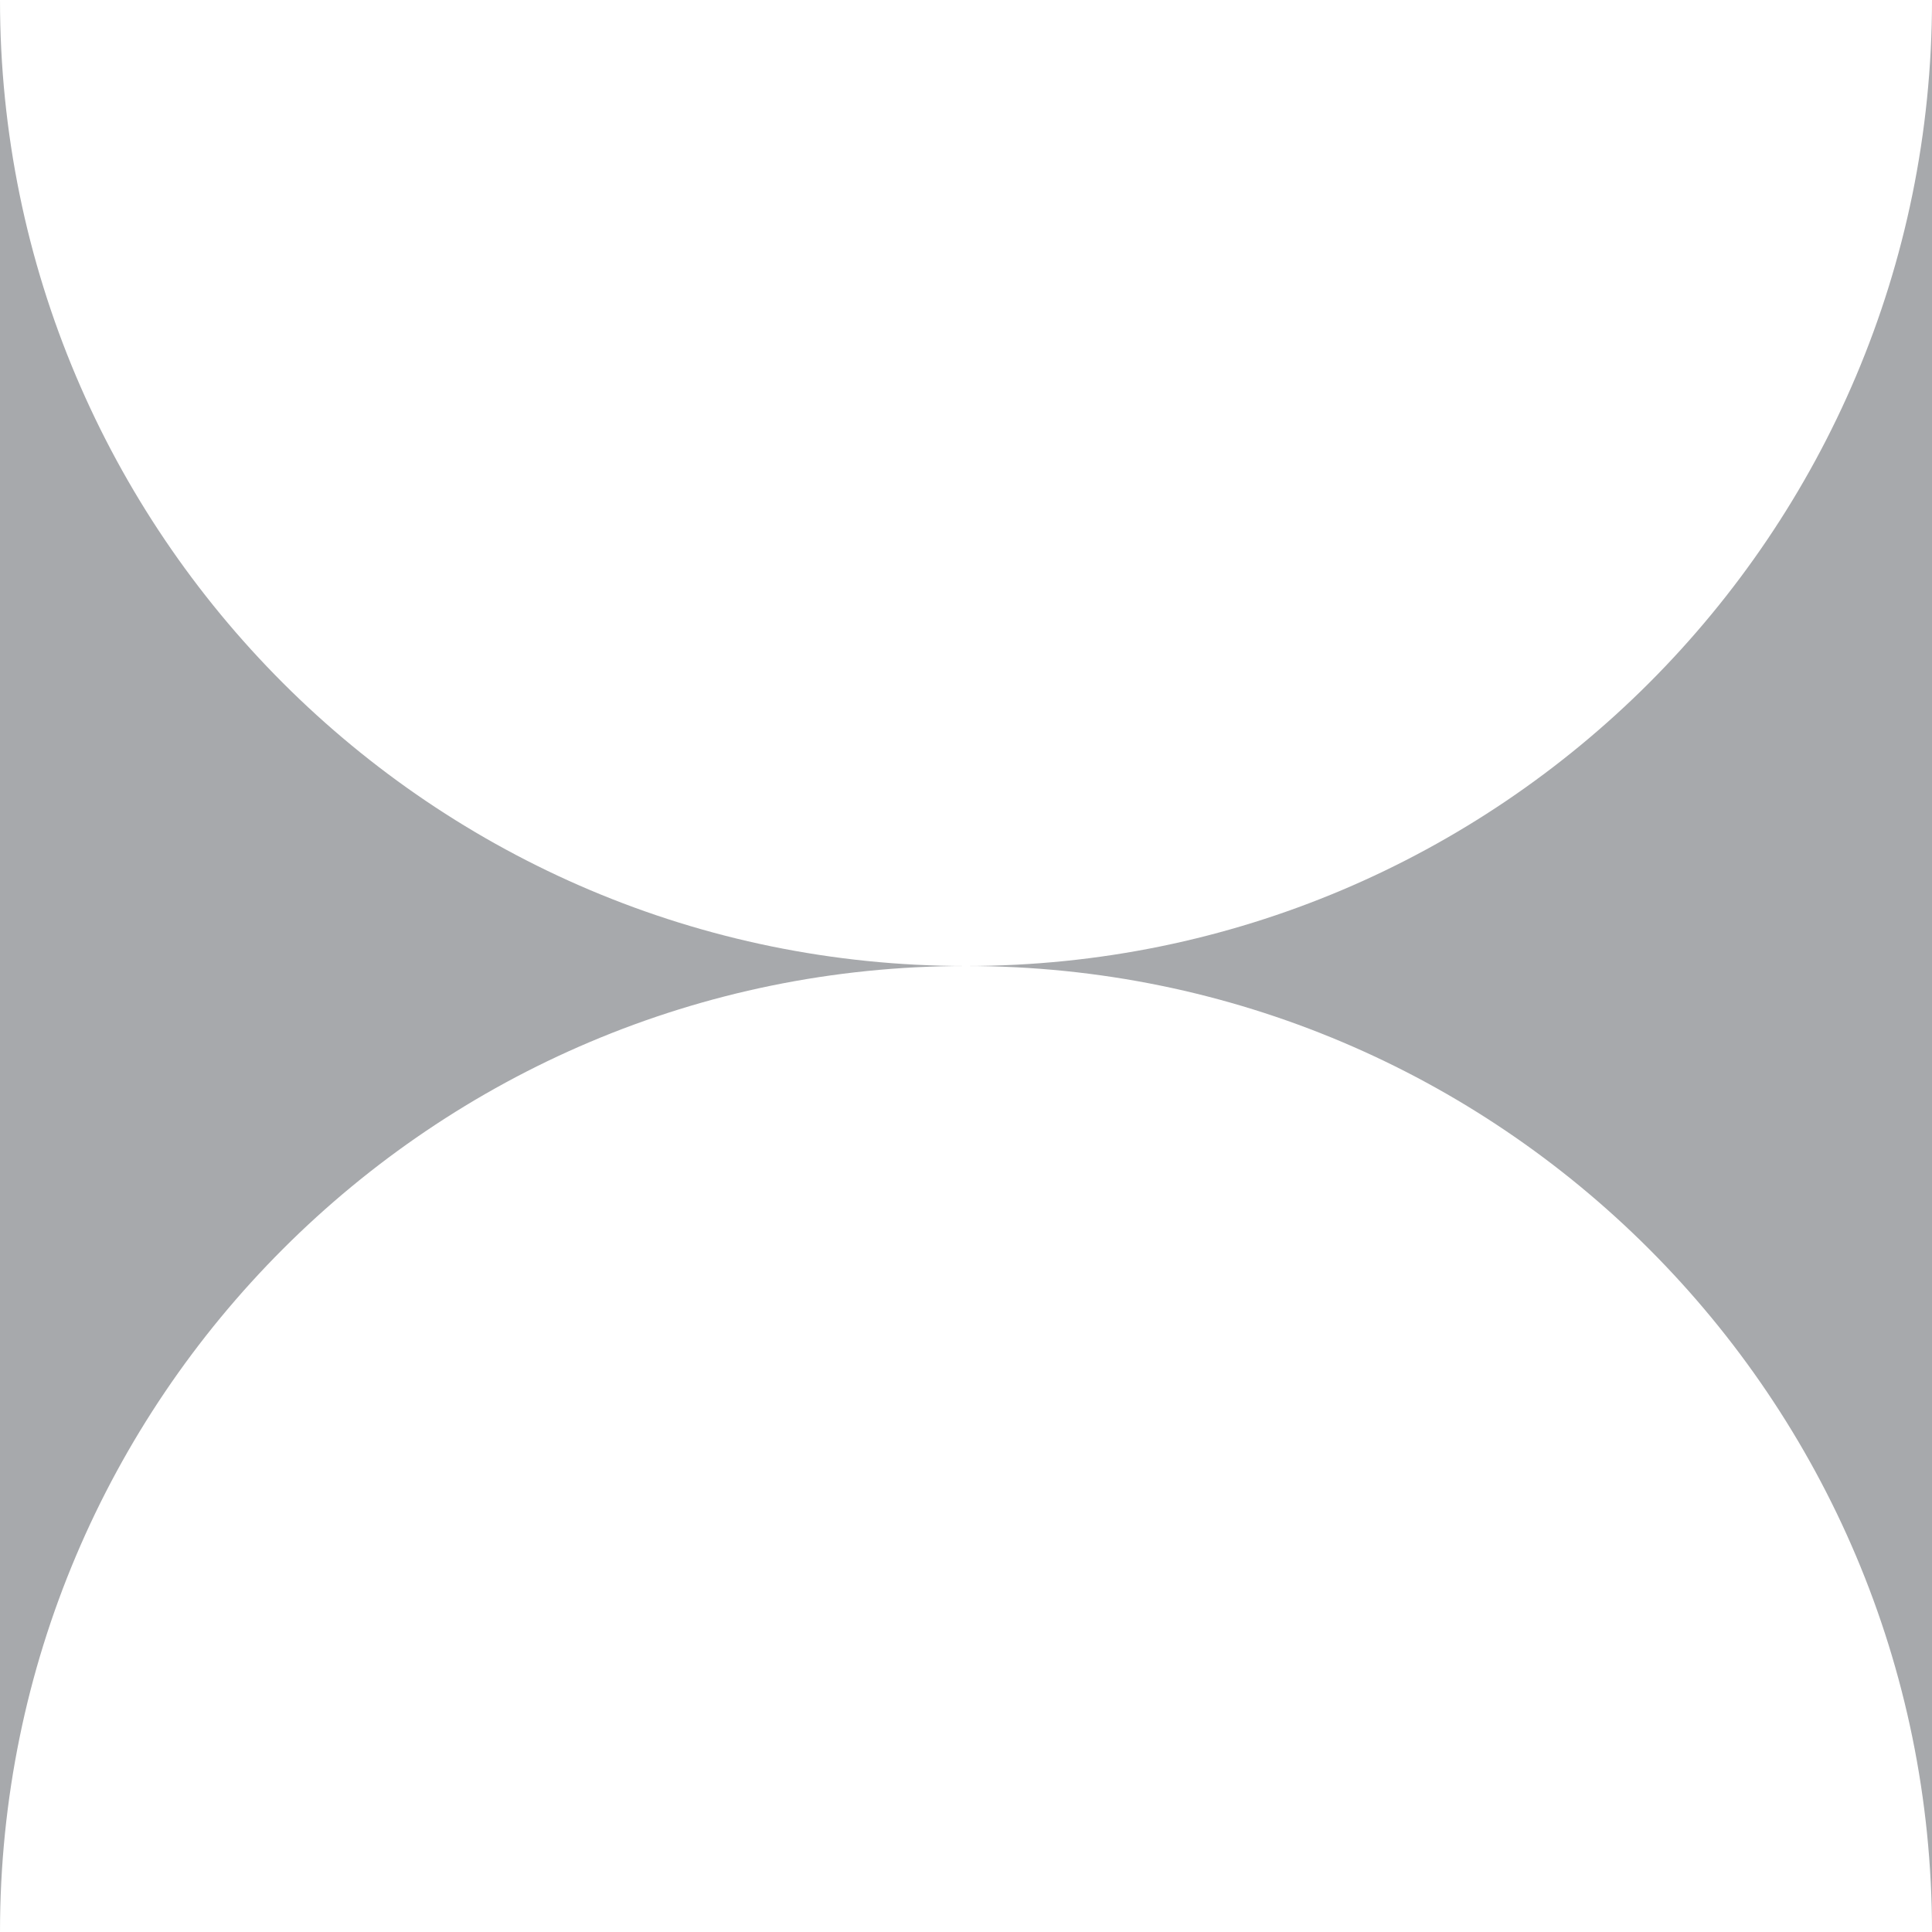
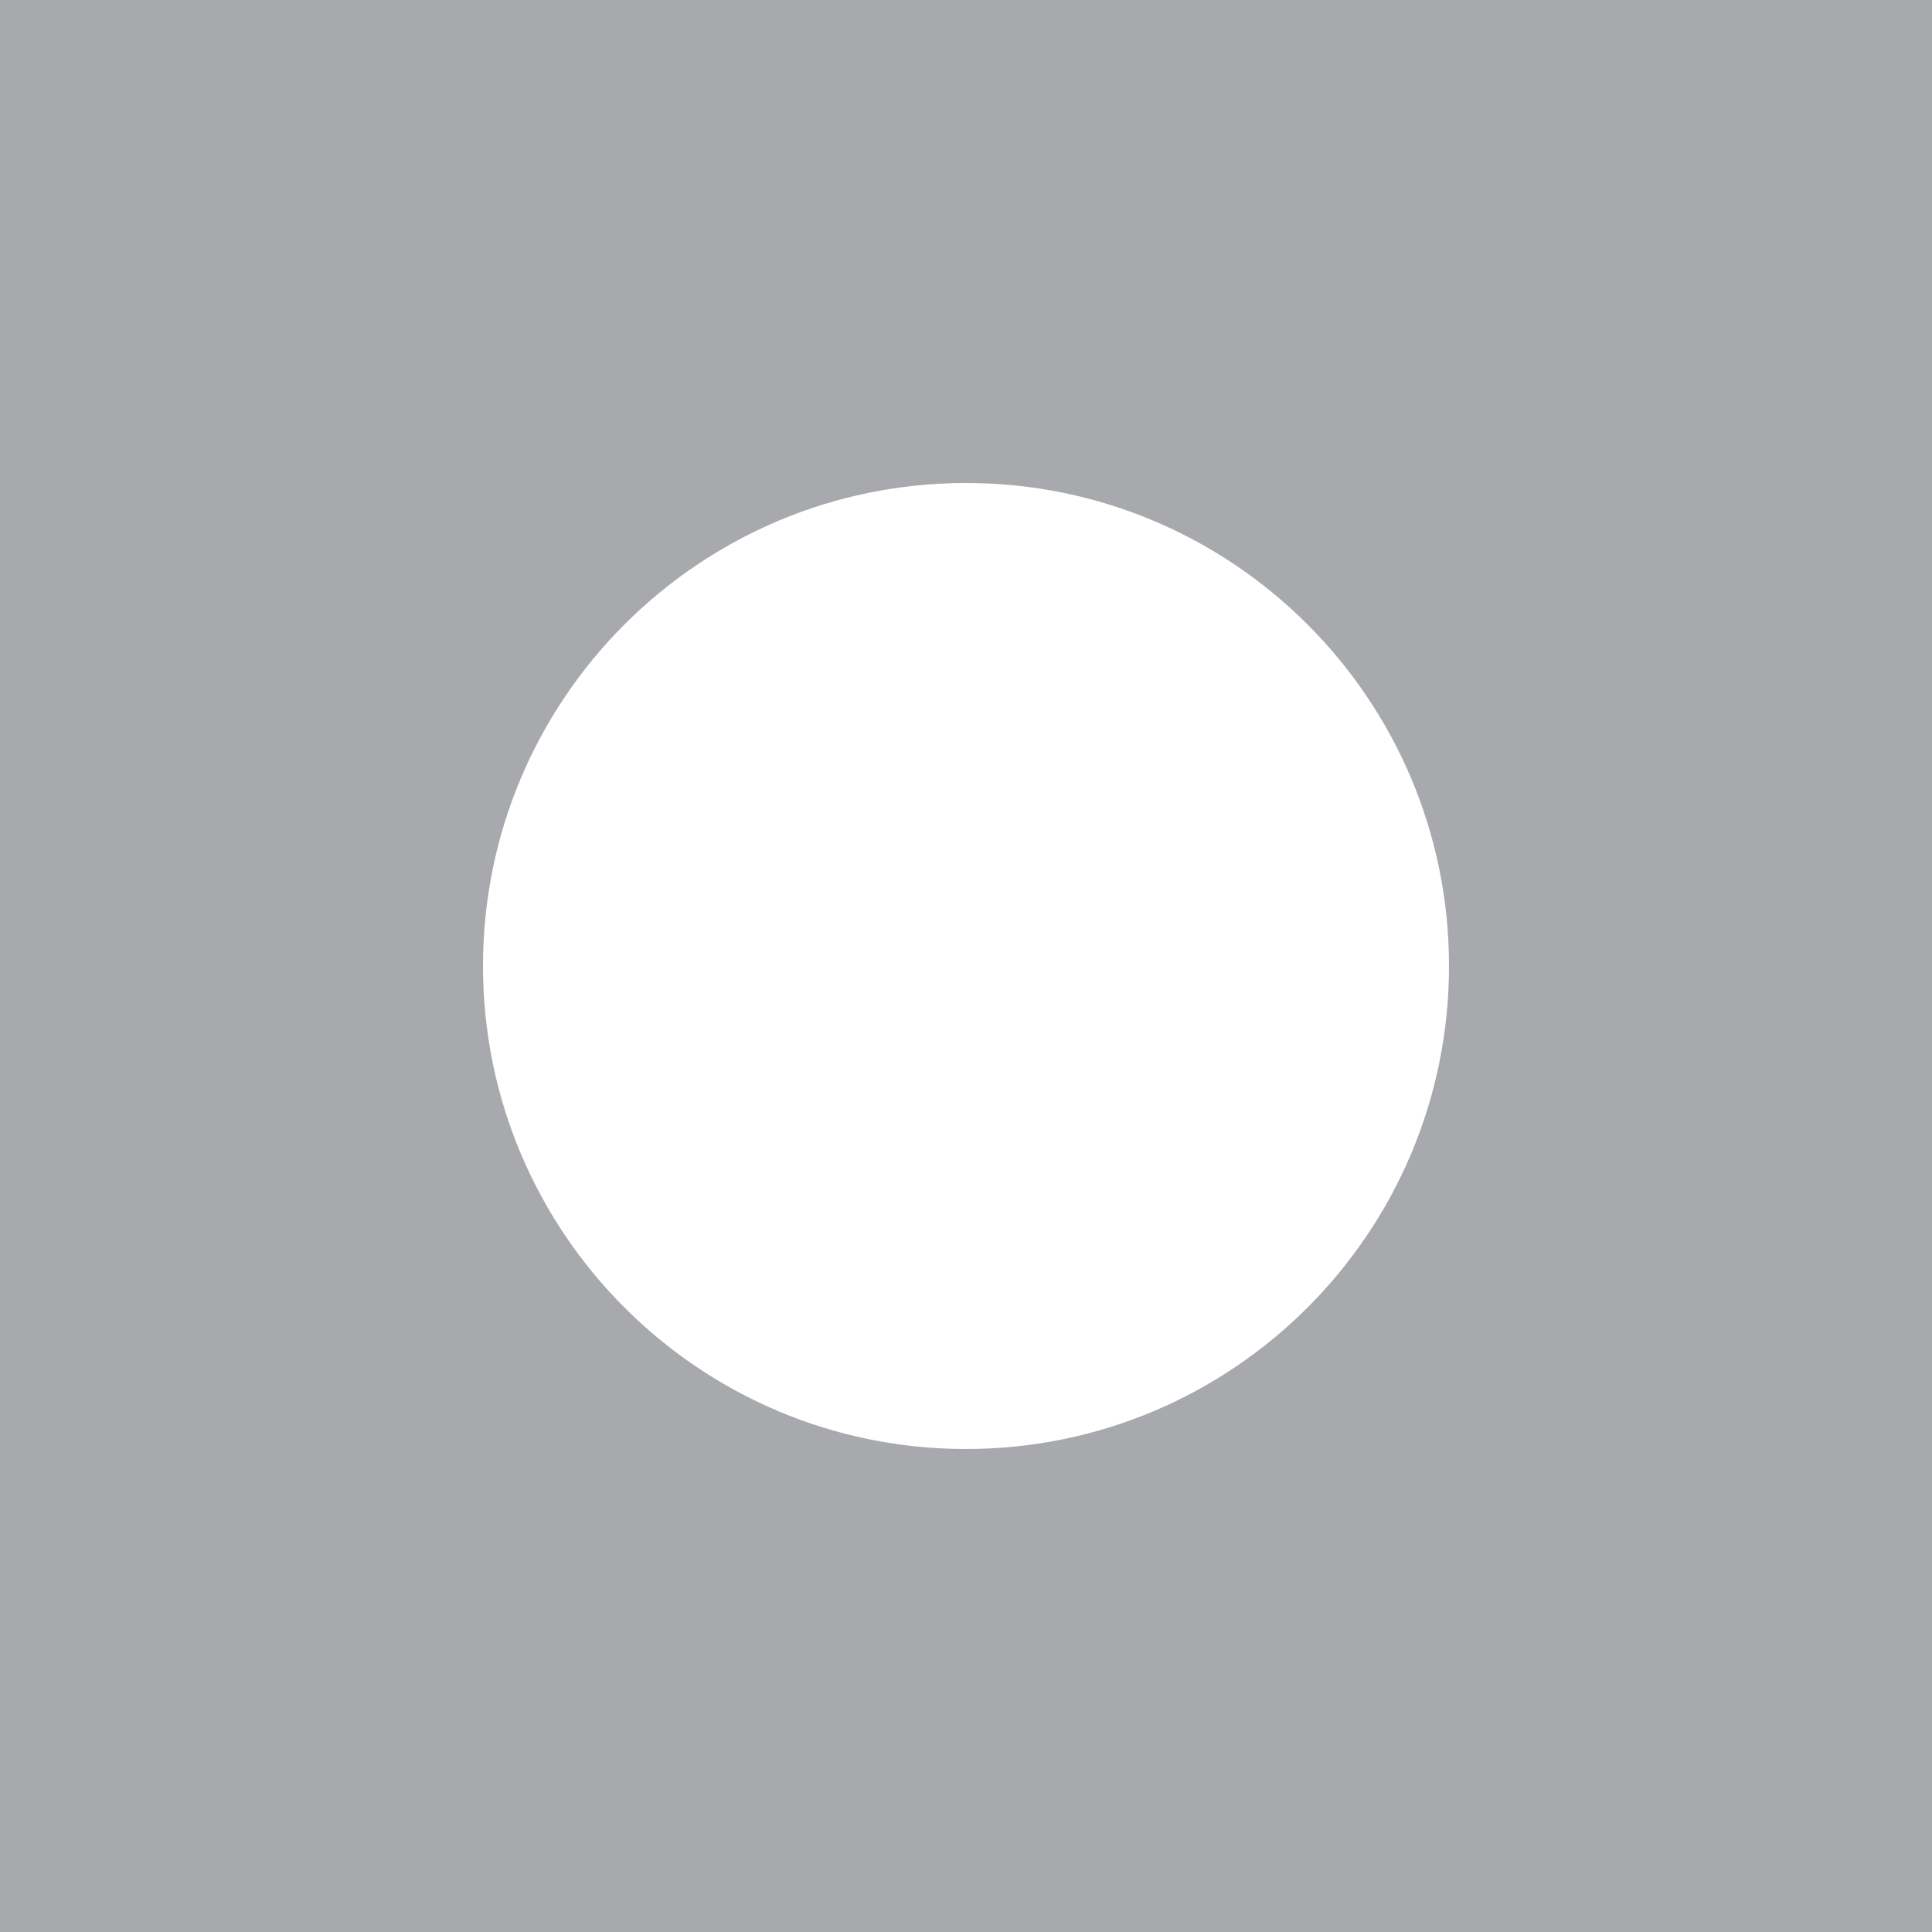
<svg xmlns="http://www.w3.org/2000/svg" version="1.1" id="layer1" x="0px" y="0px" viewBox="0 0 100 100" enable-background="new 0 0 100 100" xml:space="preserve">
  <g id="layer1">
    <rect class="color1" fill="#A7A9AC" width="100" height="100" />
-     <path class="color0" fill="#FFFFFF" d="M100,100L100,100c0-27.609-22.391-50-50-50C22.391,50,0,72.391,0,100l0,0H100z" />
-     <path class="color0" fill="#FFFFFF" d="M0,0L0,0c0,27.609,22.391,50,50,50s50-22.391,50-50l0,0H0z" />
+     <circle class="color0" fill="#FFFFFF" cx="50" cy="50" r="25" />
  </g>
</svg>
